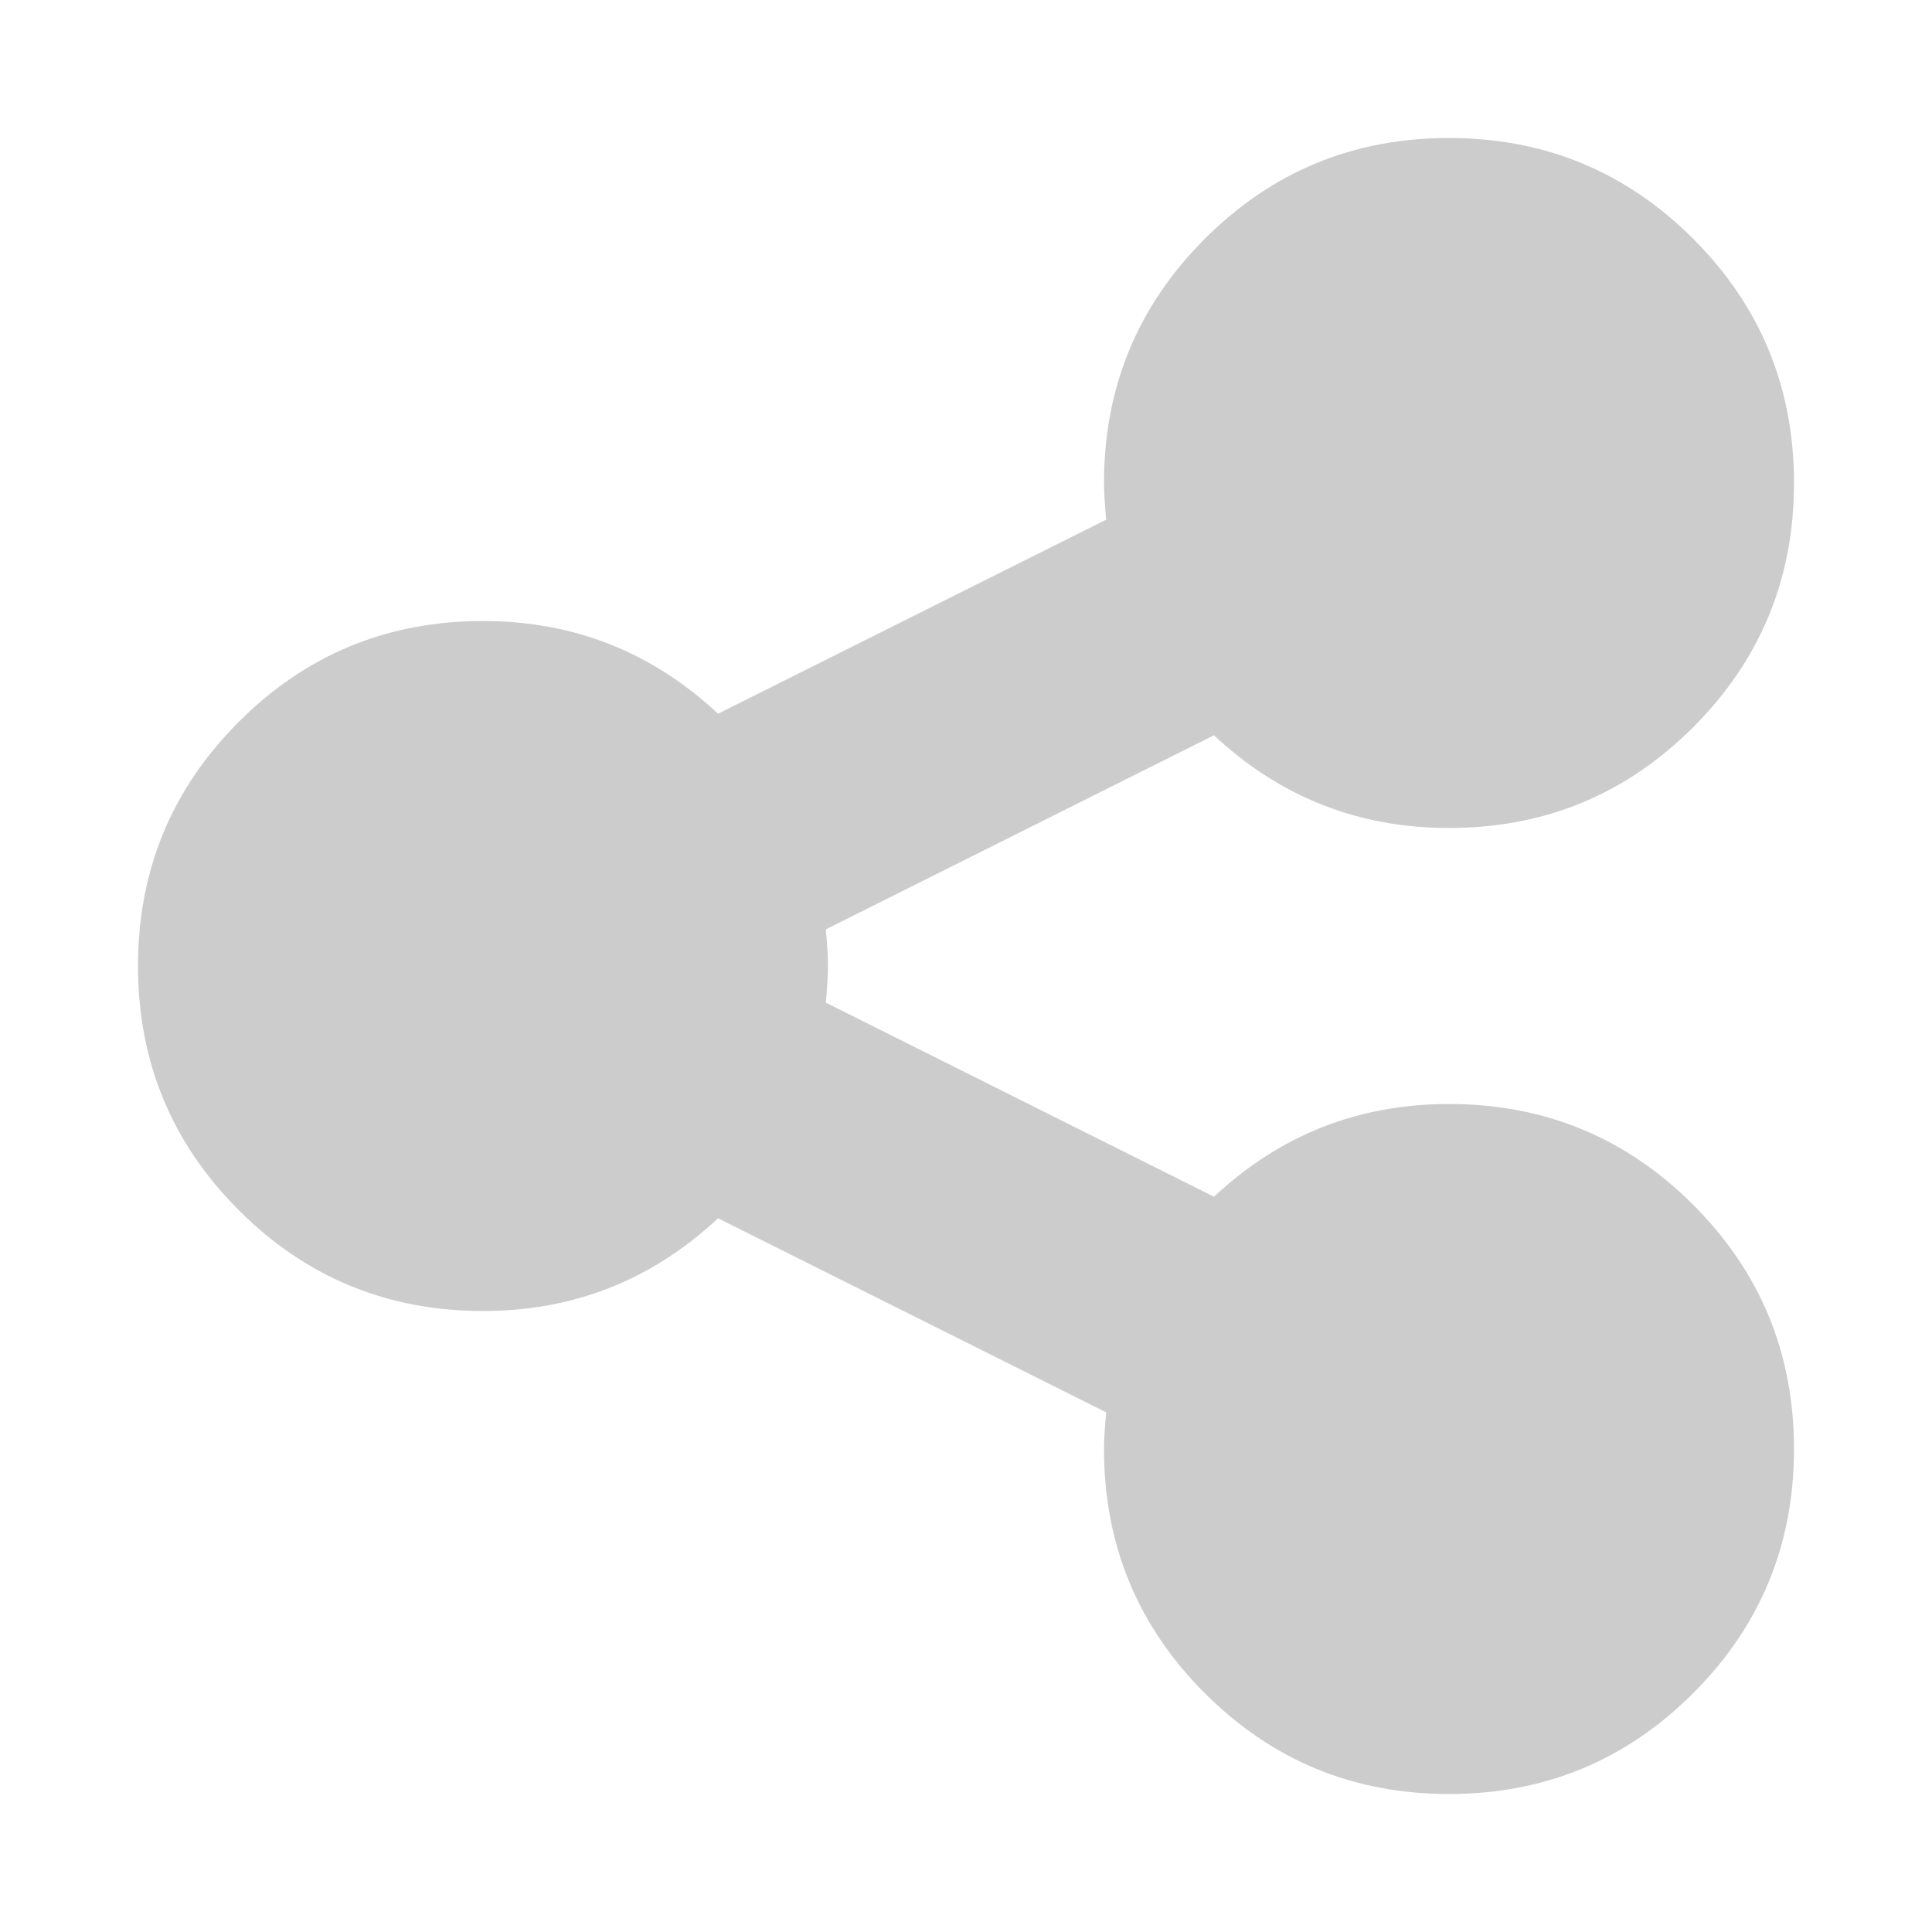
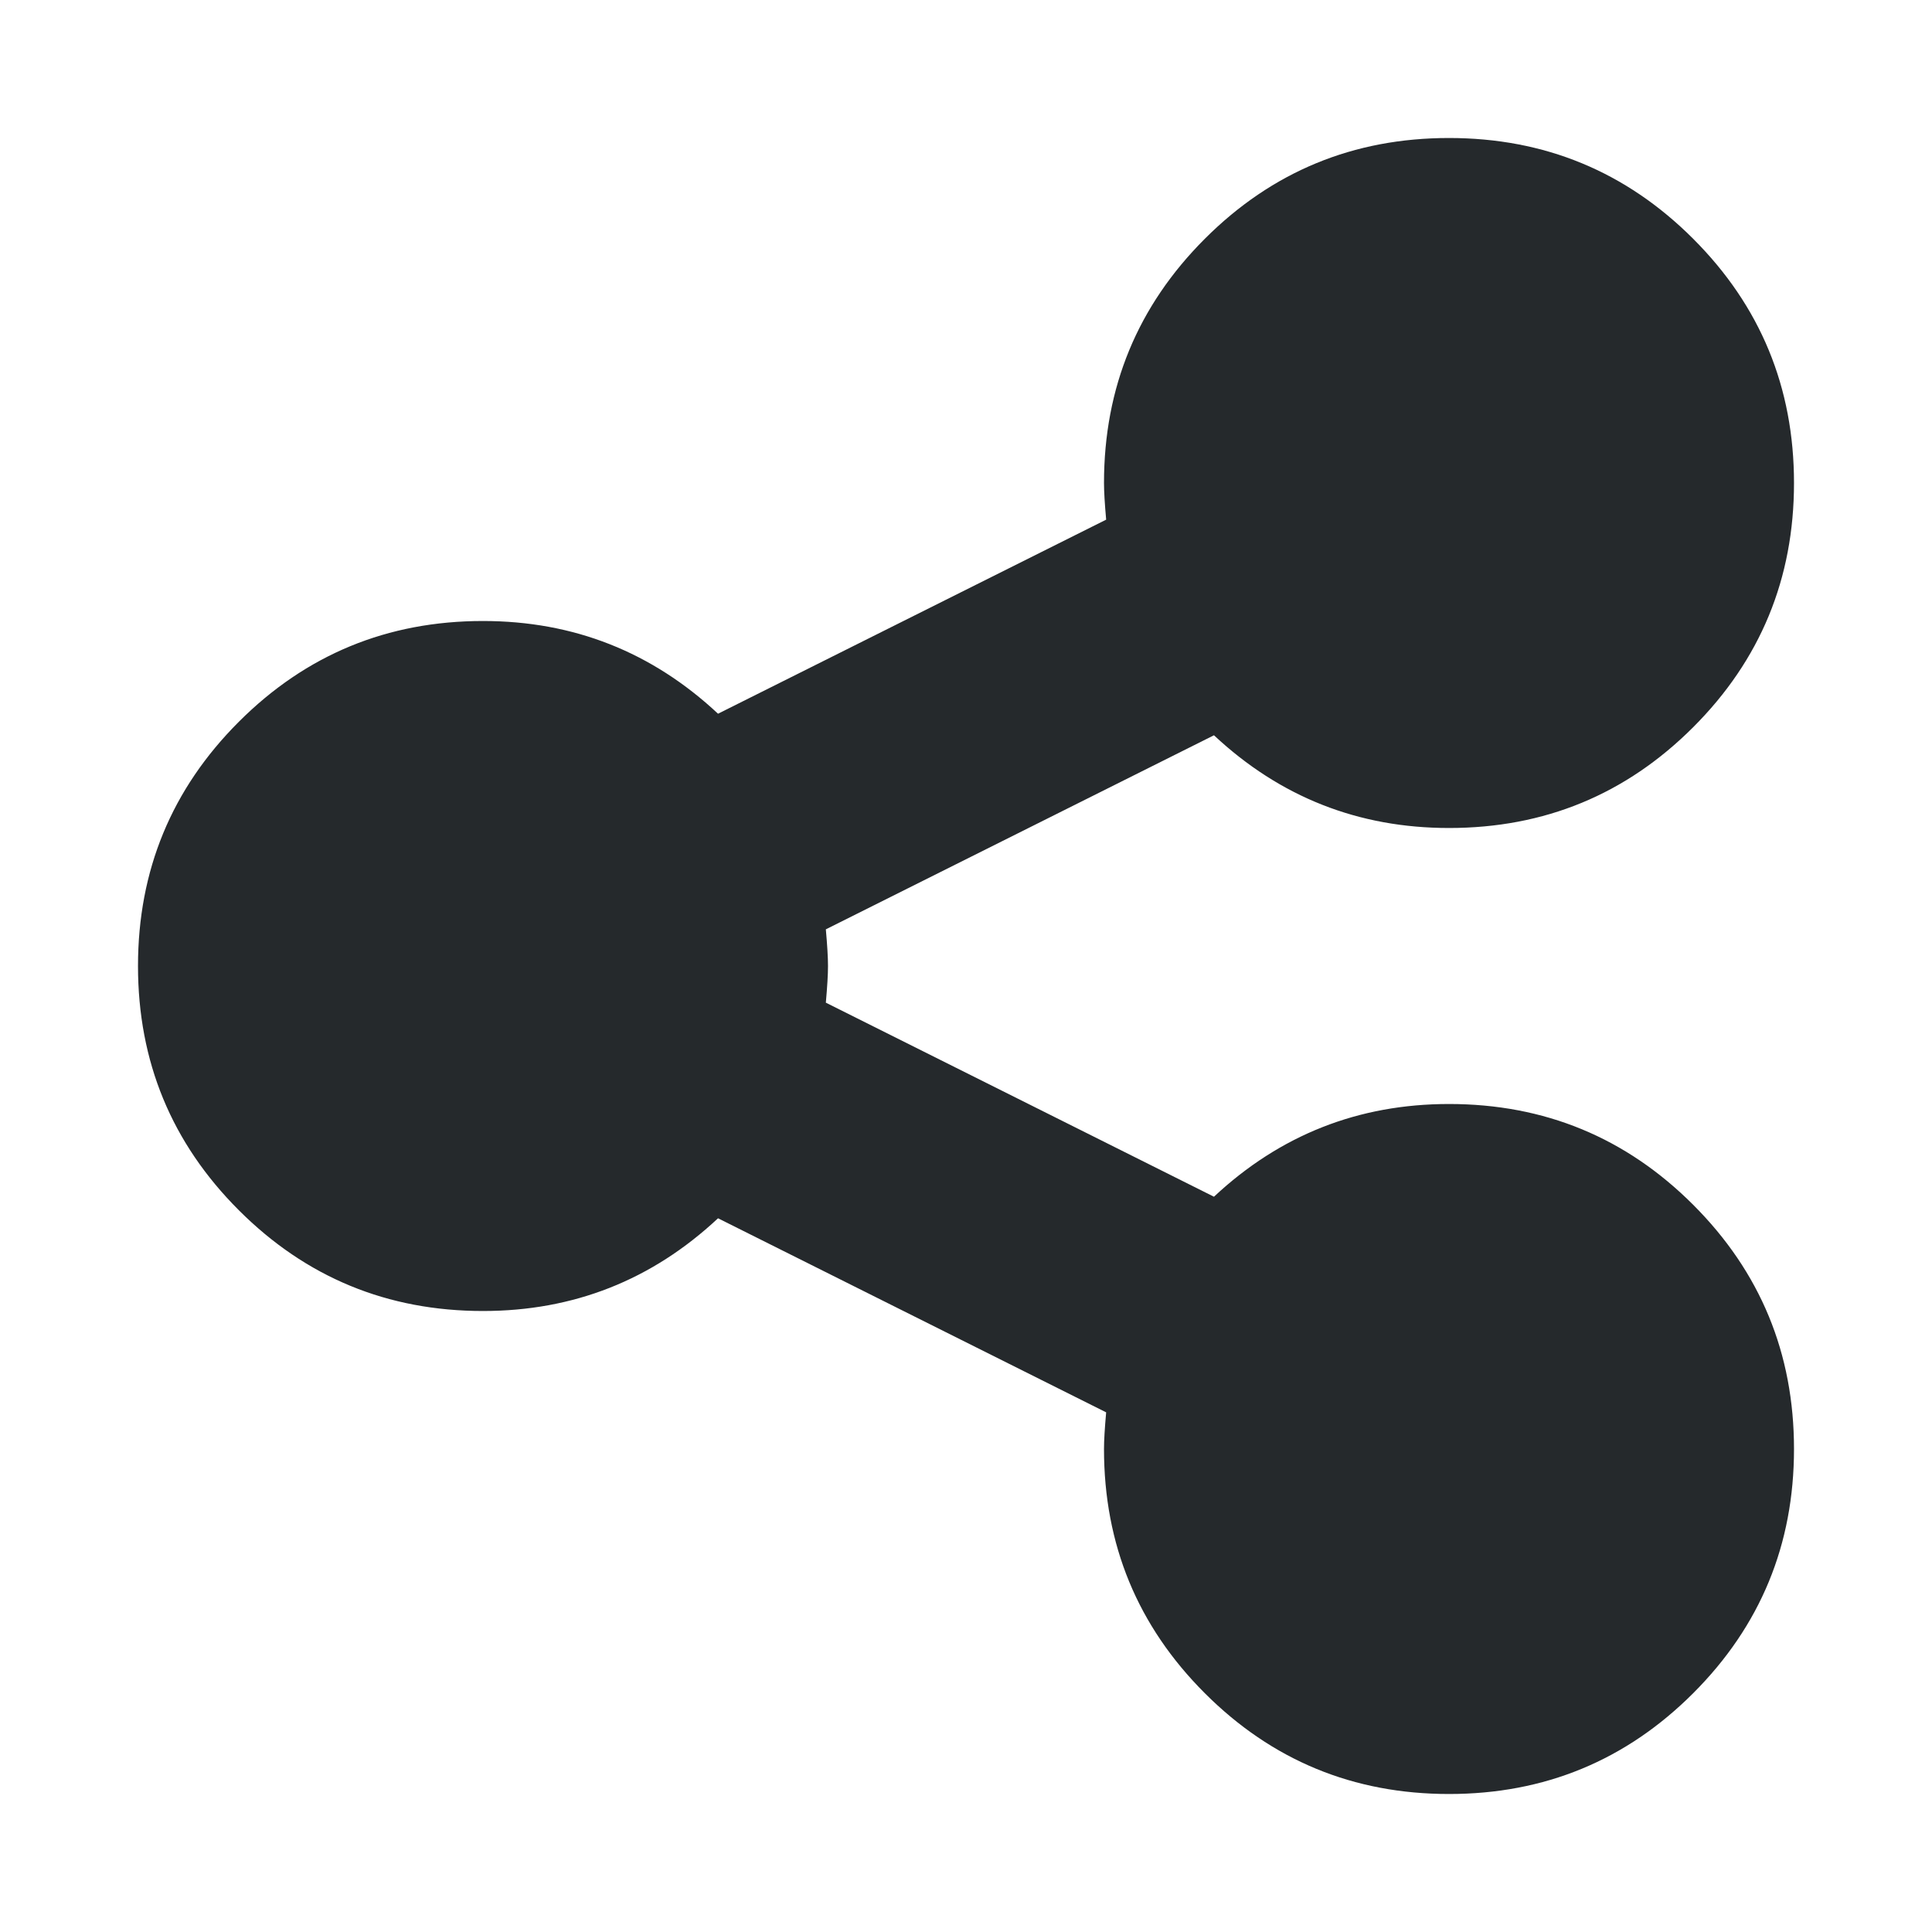
<svg xmlns="http://www.w3.org/2000/svg" version="1.1" id="Layer_1" x="0px" y="0px" viewBox="0 0 1792 1792" style="enable-background:new 0 0 1792 1792;" xml:space="preserve">
  <style type="text/css">
- 	.st0{fill:#CCCCCC;}
+ 	.st0{fill:#25292C;}
</style>
  <path class="st0" d="M1344,1024c88.7,0,164.2,31.2,226.5,93.5s93.5,137.8,93.5,226.5s-31.2,164.2-93.5,226.5S1432.7,1664,1344,1664  s-164.2-31.2-226.5-93.5S1024,1432.7,1024,1344c0-8,0.7-19.3,2-34l-360-180c-61.3,57.3-134,86-218,86c-88.7,0-164.2-31.2-226.5-93.5  S128,984.7,128,896s31.2-164.2,93.5-226.5S359.3,576,448,576c84,0,156.7,28.7,218,86l360-180c-1.3-14.7-2-26-2-34  c0-88.7,31.2-164.2,93.5-226.5S1255.3,128,1344,128s164.2,31.2,226.5,93.5S1664,359.3,1664,448s-31.2,164.2-93.5,226.5  S1432.7,768,1344,768c-84,0-156.7-28.7-218-86L766,862c1.3,14.7,2,26,2,34s-0.7,19.3-2,34l360,180  C1187.3,1052.7,1260,1024,1344,1024z" />
</svg>
